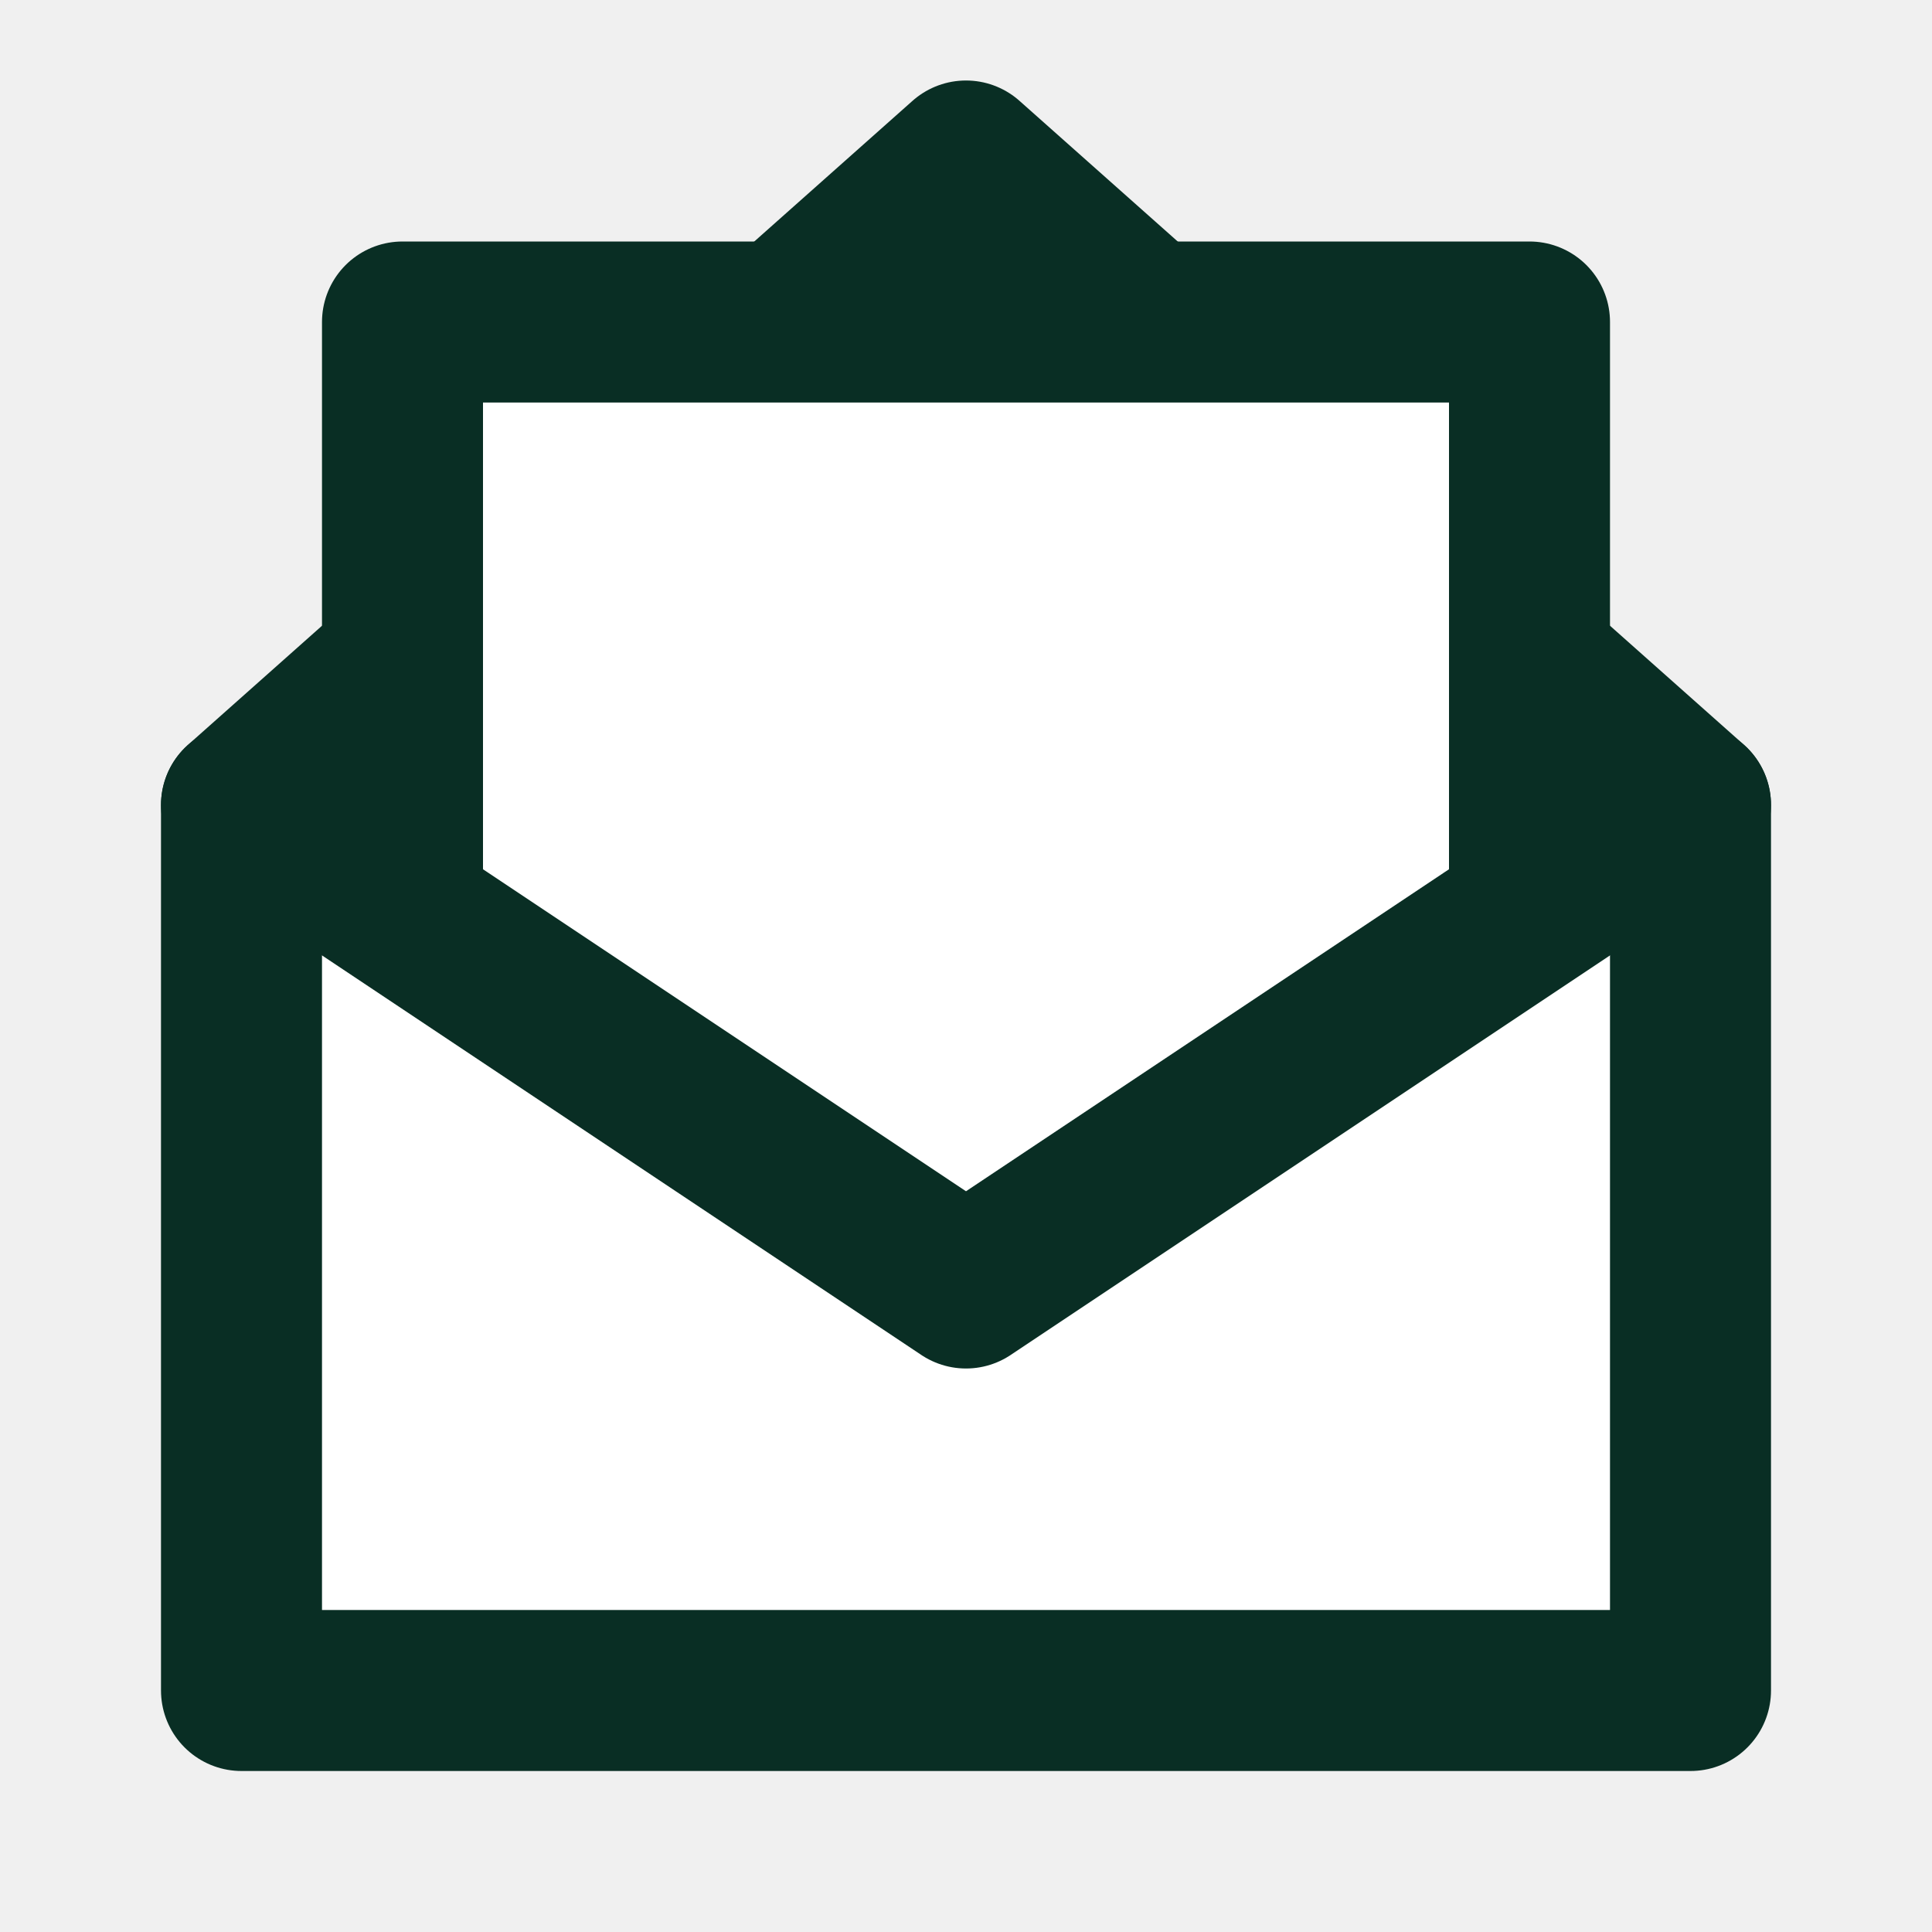
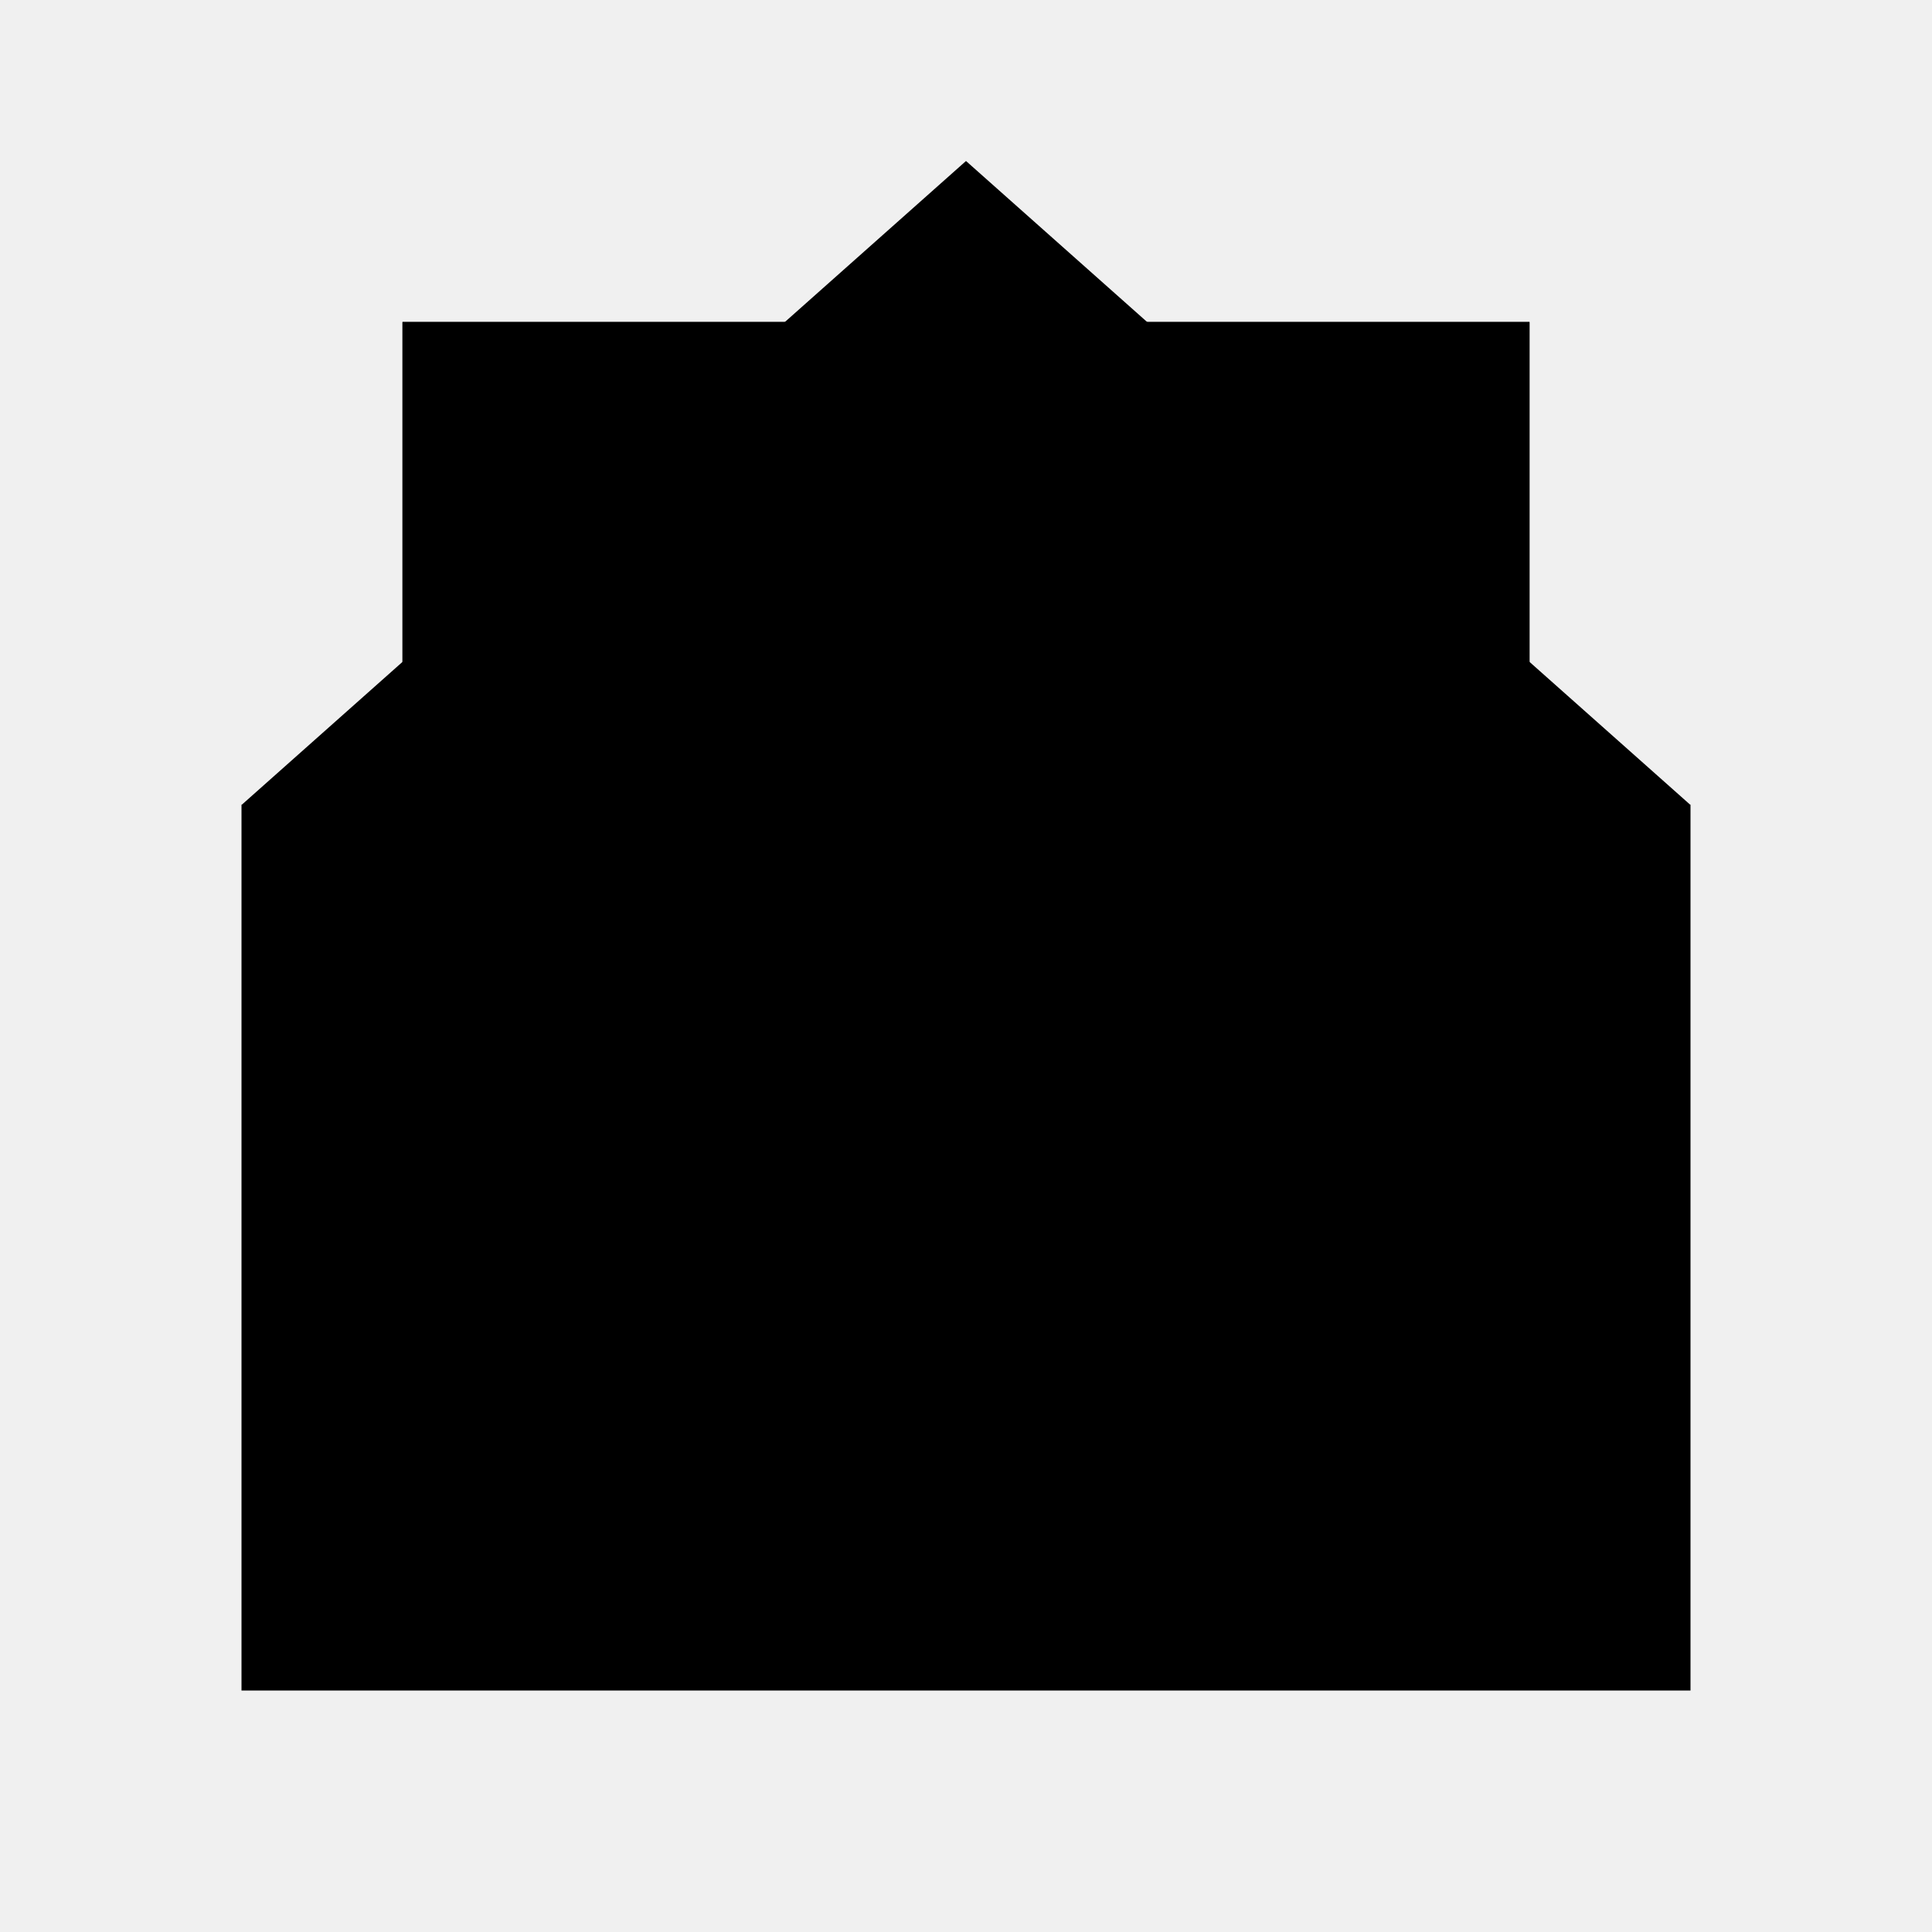
- <svg xmlns="http://www.w3.org/2000/svg" width="24" height="24" viewBox="0 0 24 24" fill="none">
-   <path d="M12 2L3 10V21H21V10L12 2Z" fill="white" stroke="#092E24" stroke-width="2" stroke-miterlimit="10" stroke-linecap="round" stroke-linejoin="round" />
-   <path d="M5 4H19V10H21L12 16L3 10H5V4Z" fill="white" />
-   <path d="M3 10L12 16L21 10" stroke="#092E24" stroke-width="2" stroke-miterlimit="10" stroke-linecap="round" stroke-linejoin="round" />
-   <path d="M19 11V4H5V11" stroke="#092E24" stroke-width="2" stroke-miterlimit="10" stroke-linecap="round" stroke-linejoin="round" />
+ <svg width="24" height="24" viewBox="0 0 24 24">
+   <g class="envelope">
+     <path d="m12 2-9 8v11h18V10l-9-8Z" class="fill-white stroke-current stroke-2 sl-r" />
+     <path d="M5 4h14v6h2l-9 6-9-6h2V4Z" class="fill-white" />
+     <path d="m3 10 9 6 9-6" class="stroke-current stroke-2 sl-r" />
+     <path d="M19 11V4H5v7" class="stroke-current stroke-2 sl-r" />
+   </g>
</svg>
